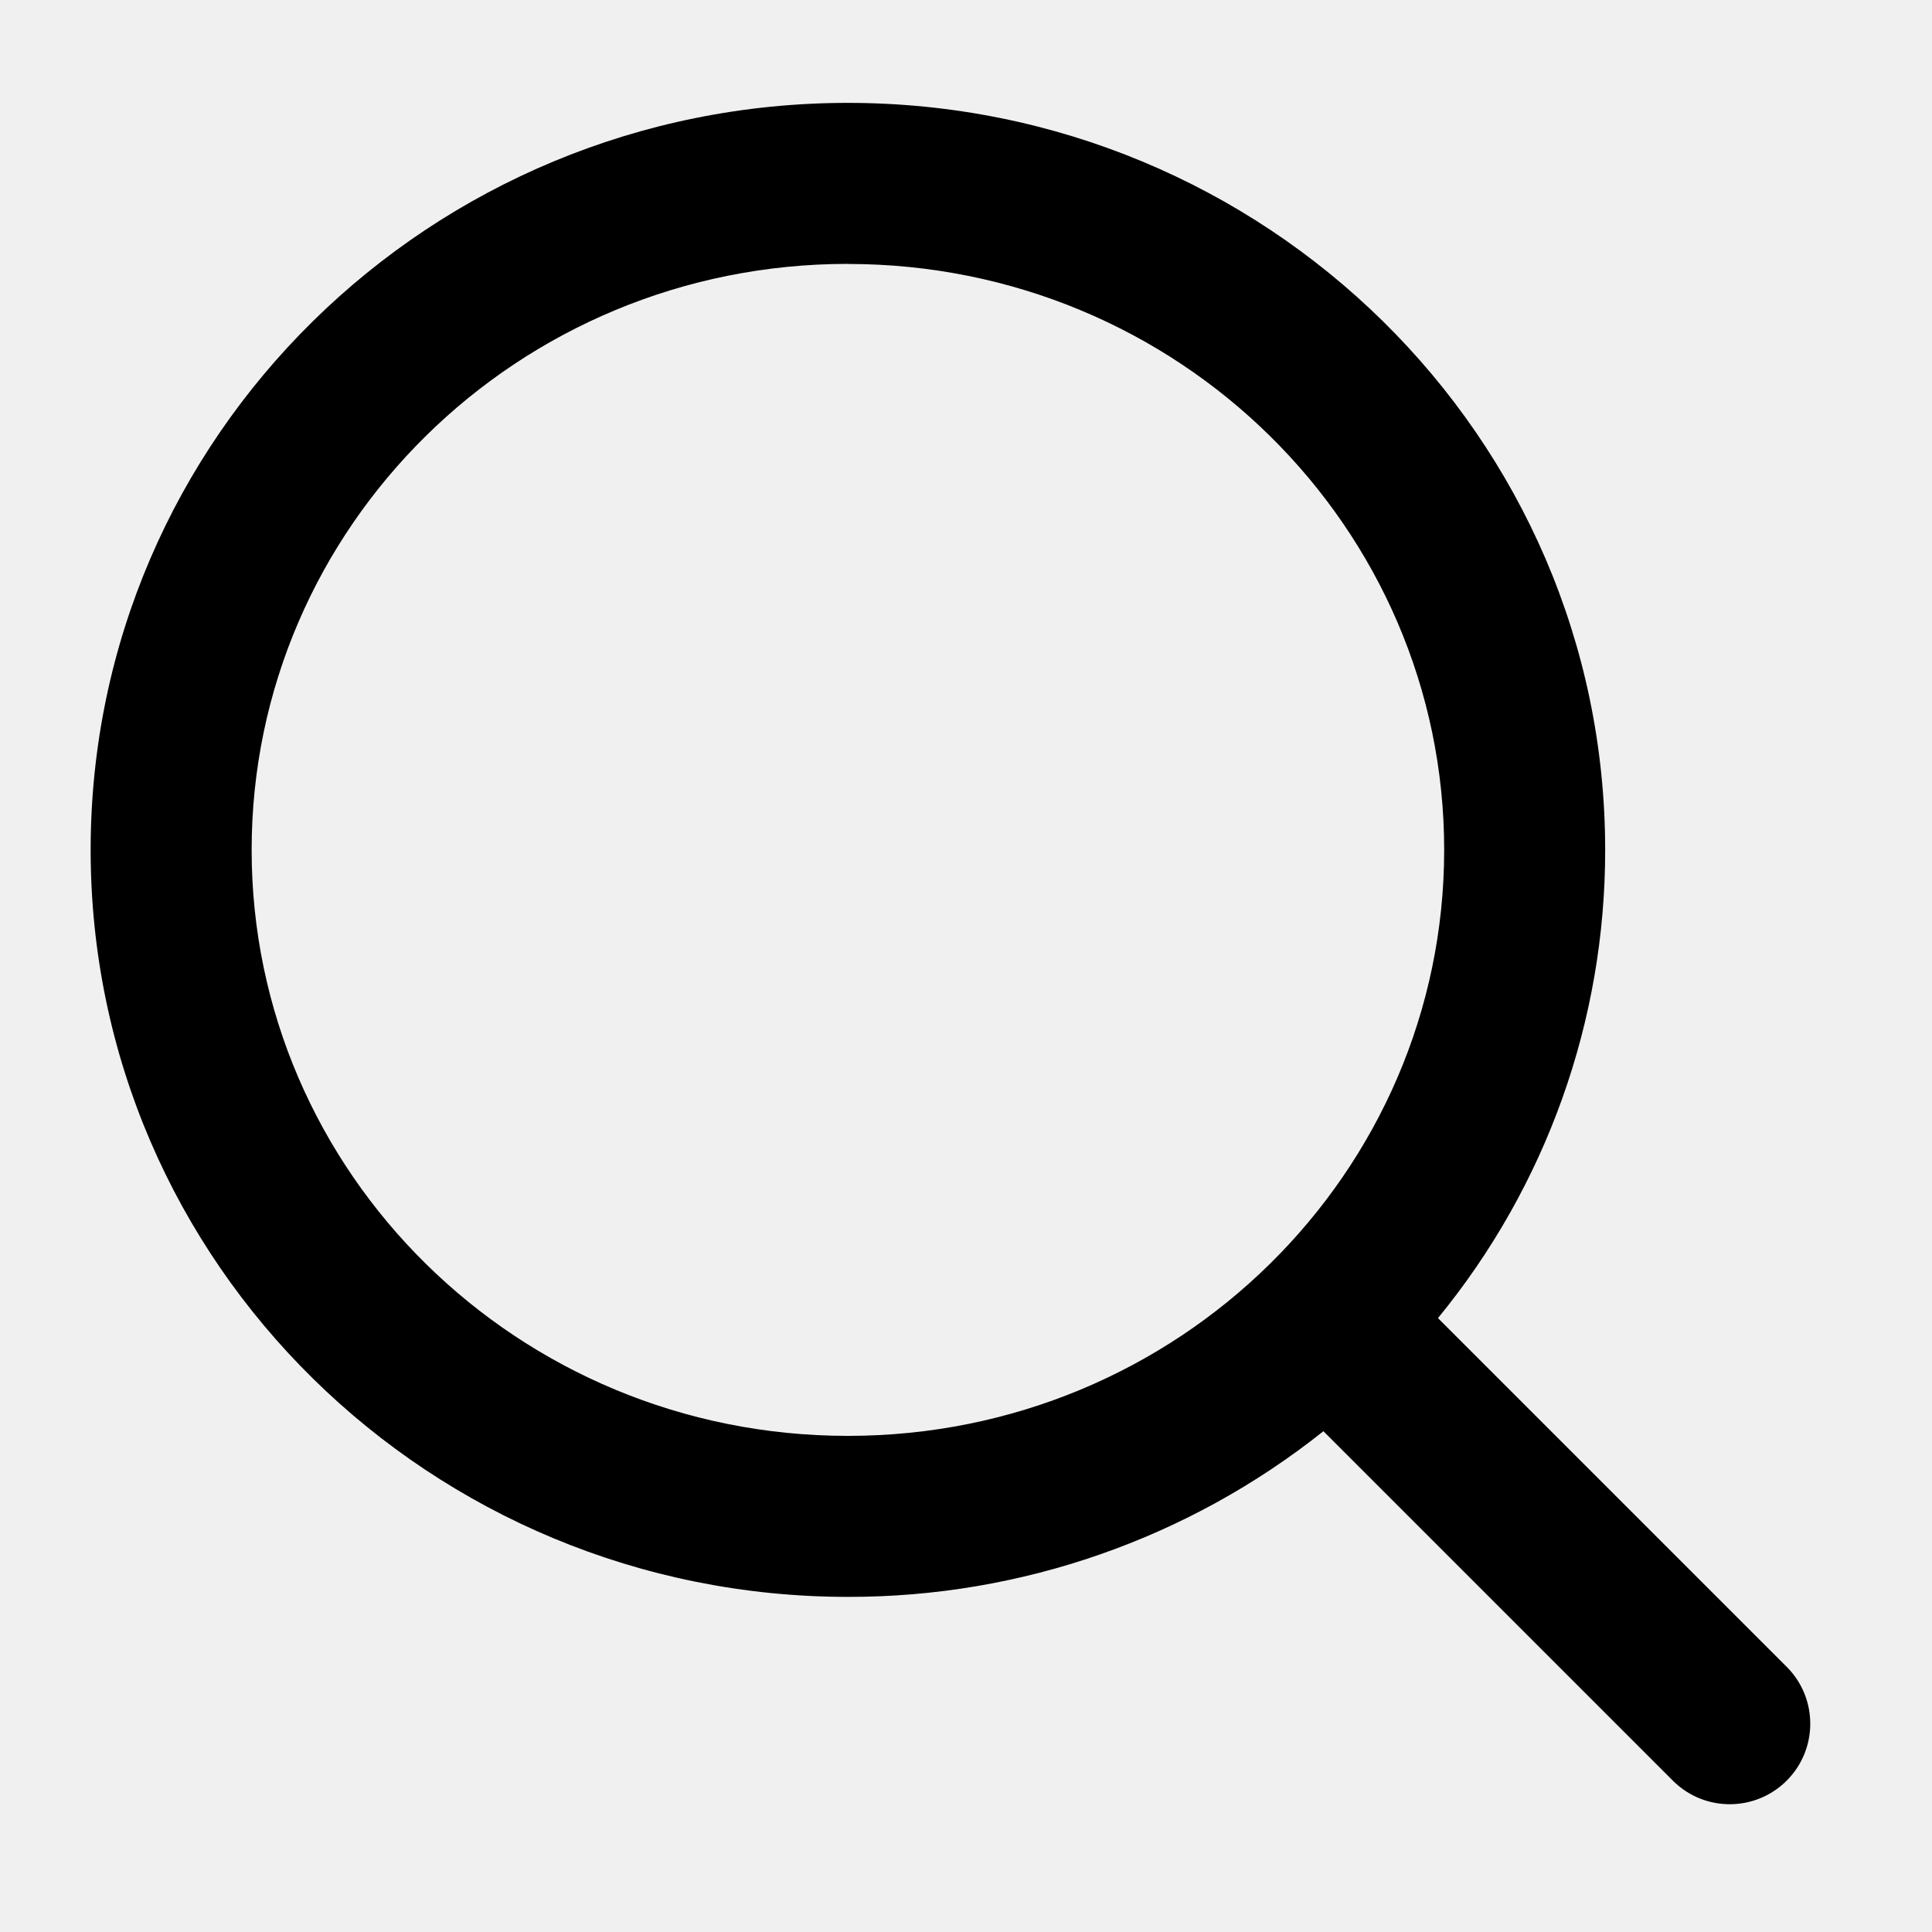
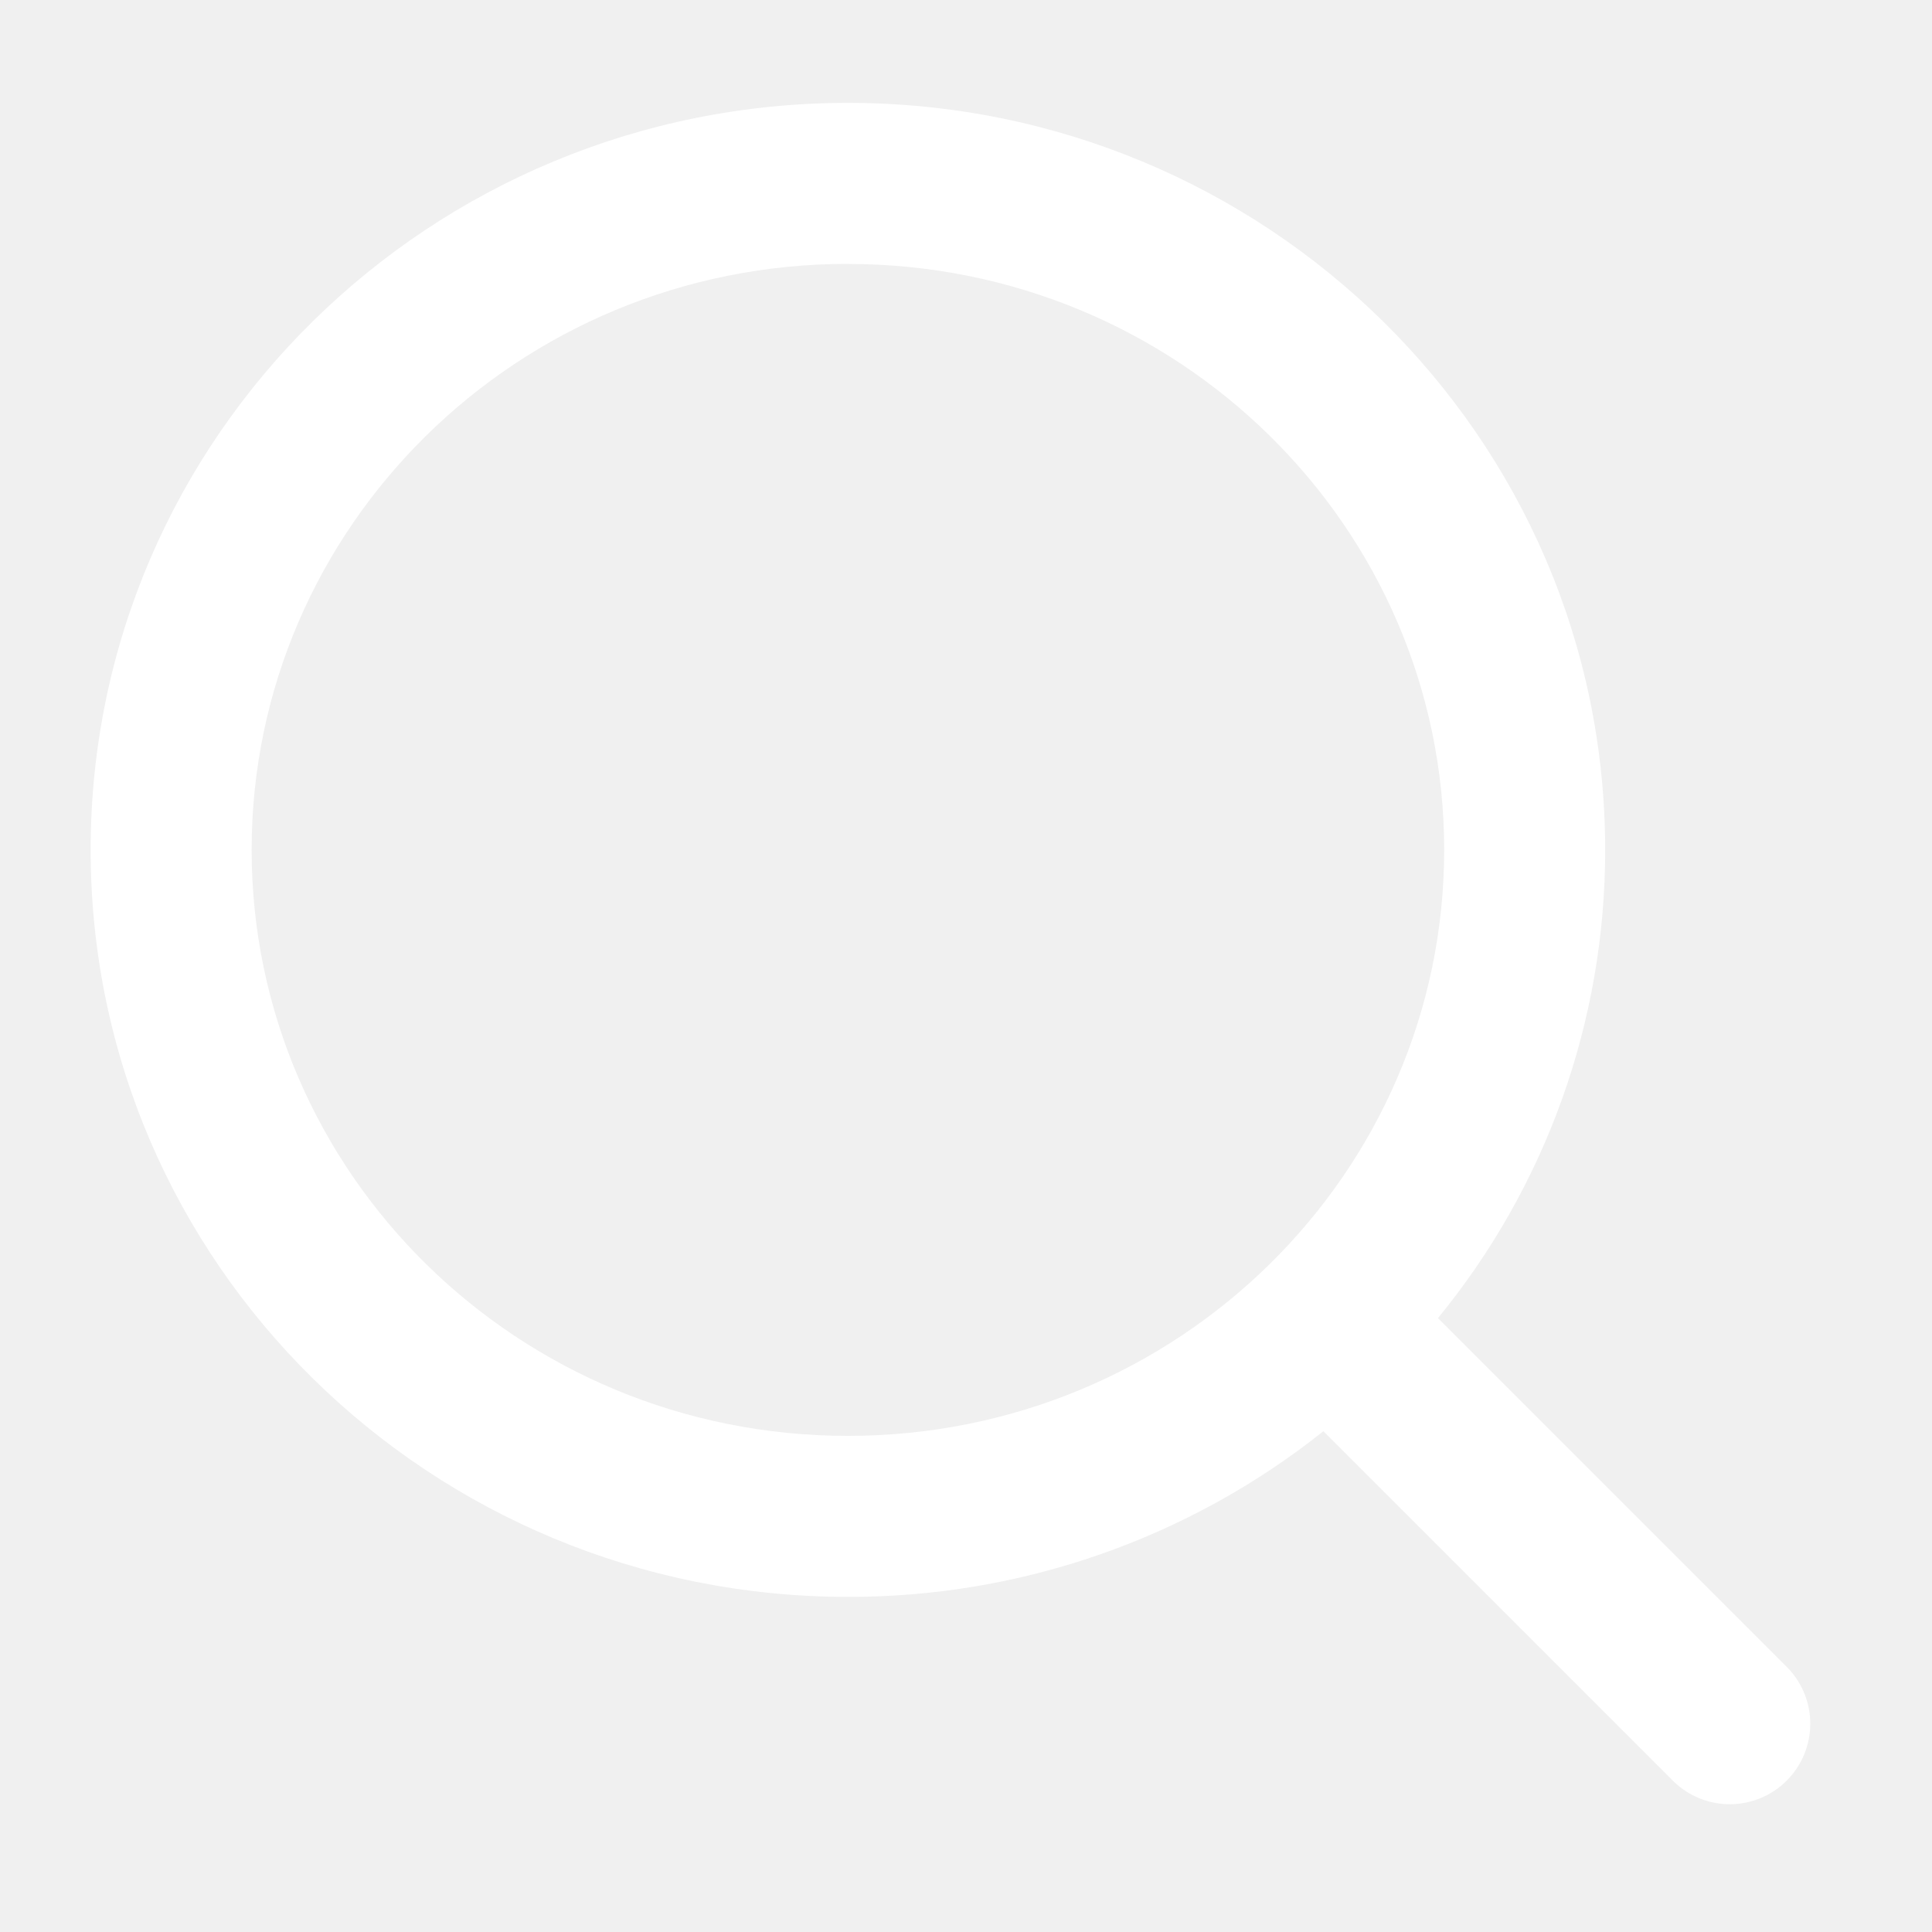
- <svg xmlns="http://www.w3.org/2000/svg" data-encore-id="icon" role="img" aria-hidden="true" class="Svg-sc-ytk21e-0 iYxpxA search-active-icon" viewBox="0 0 24 24">
+ <svg xmlns="http://www.w3.org/2000/svg" data-encore-id="icon" role="img" aria-hidden="true" class="Svg-sc-ytk21e-0 iYxpxA search-active-icon" viewBox="0 0 24 24" fill="white">
  <path d="M15.356 10.558c0 2.623-2.16 4.75-4.823 4.75-2.664 0-4.824-2.127-4.824-4.75s2.16-4.75 4.824-4.75c2.664 0 4.823 2.127 4.823 4.75z" fill="transparent" />
  <path d="M1.126 10.558c0-5.14 4.226-9.28 9.407-9.28 5.18 0 9.407 4.14 9.407 9.28a9.157 9.157 0 0 1-2.077 5.816l4.344 4.344a1 1 0 0 1-1.414 1.414l-4.353-4.353a9.454 9.454 0 0 1-5.907 2.058c-5.18 0-9.407-4.14-9.407-9.28zm9.407-7.28c-4.105 0-7.407 3.274-7.407 7.28s3.302 7.279 7.407 7.279 7.407-3.273 7.407-7.28c0-4.005-3.302-7.278-7.407-7.278z" />
</svg>
